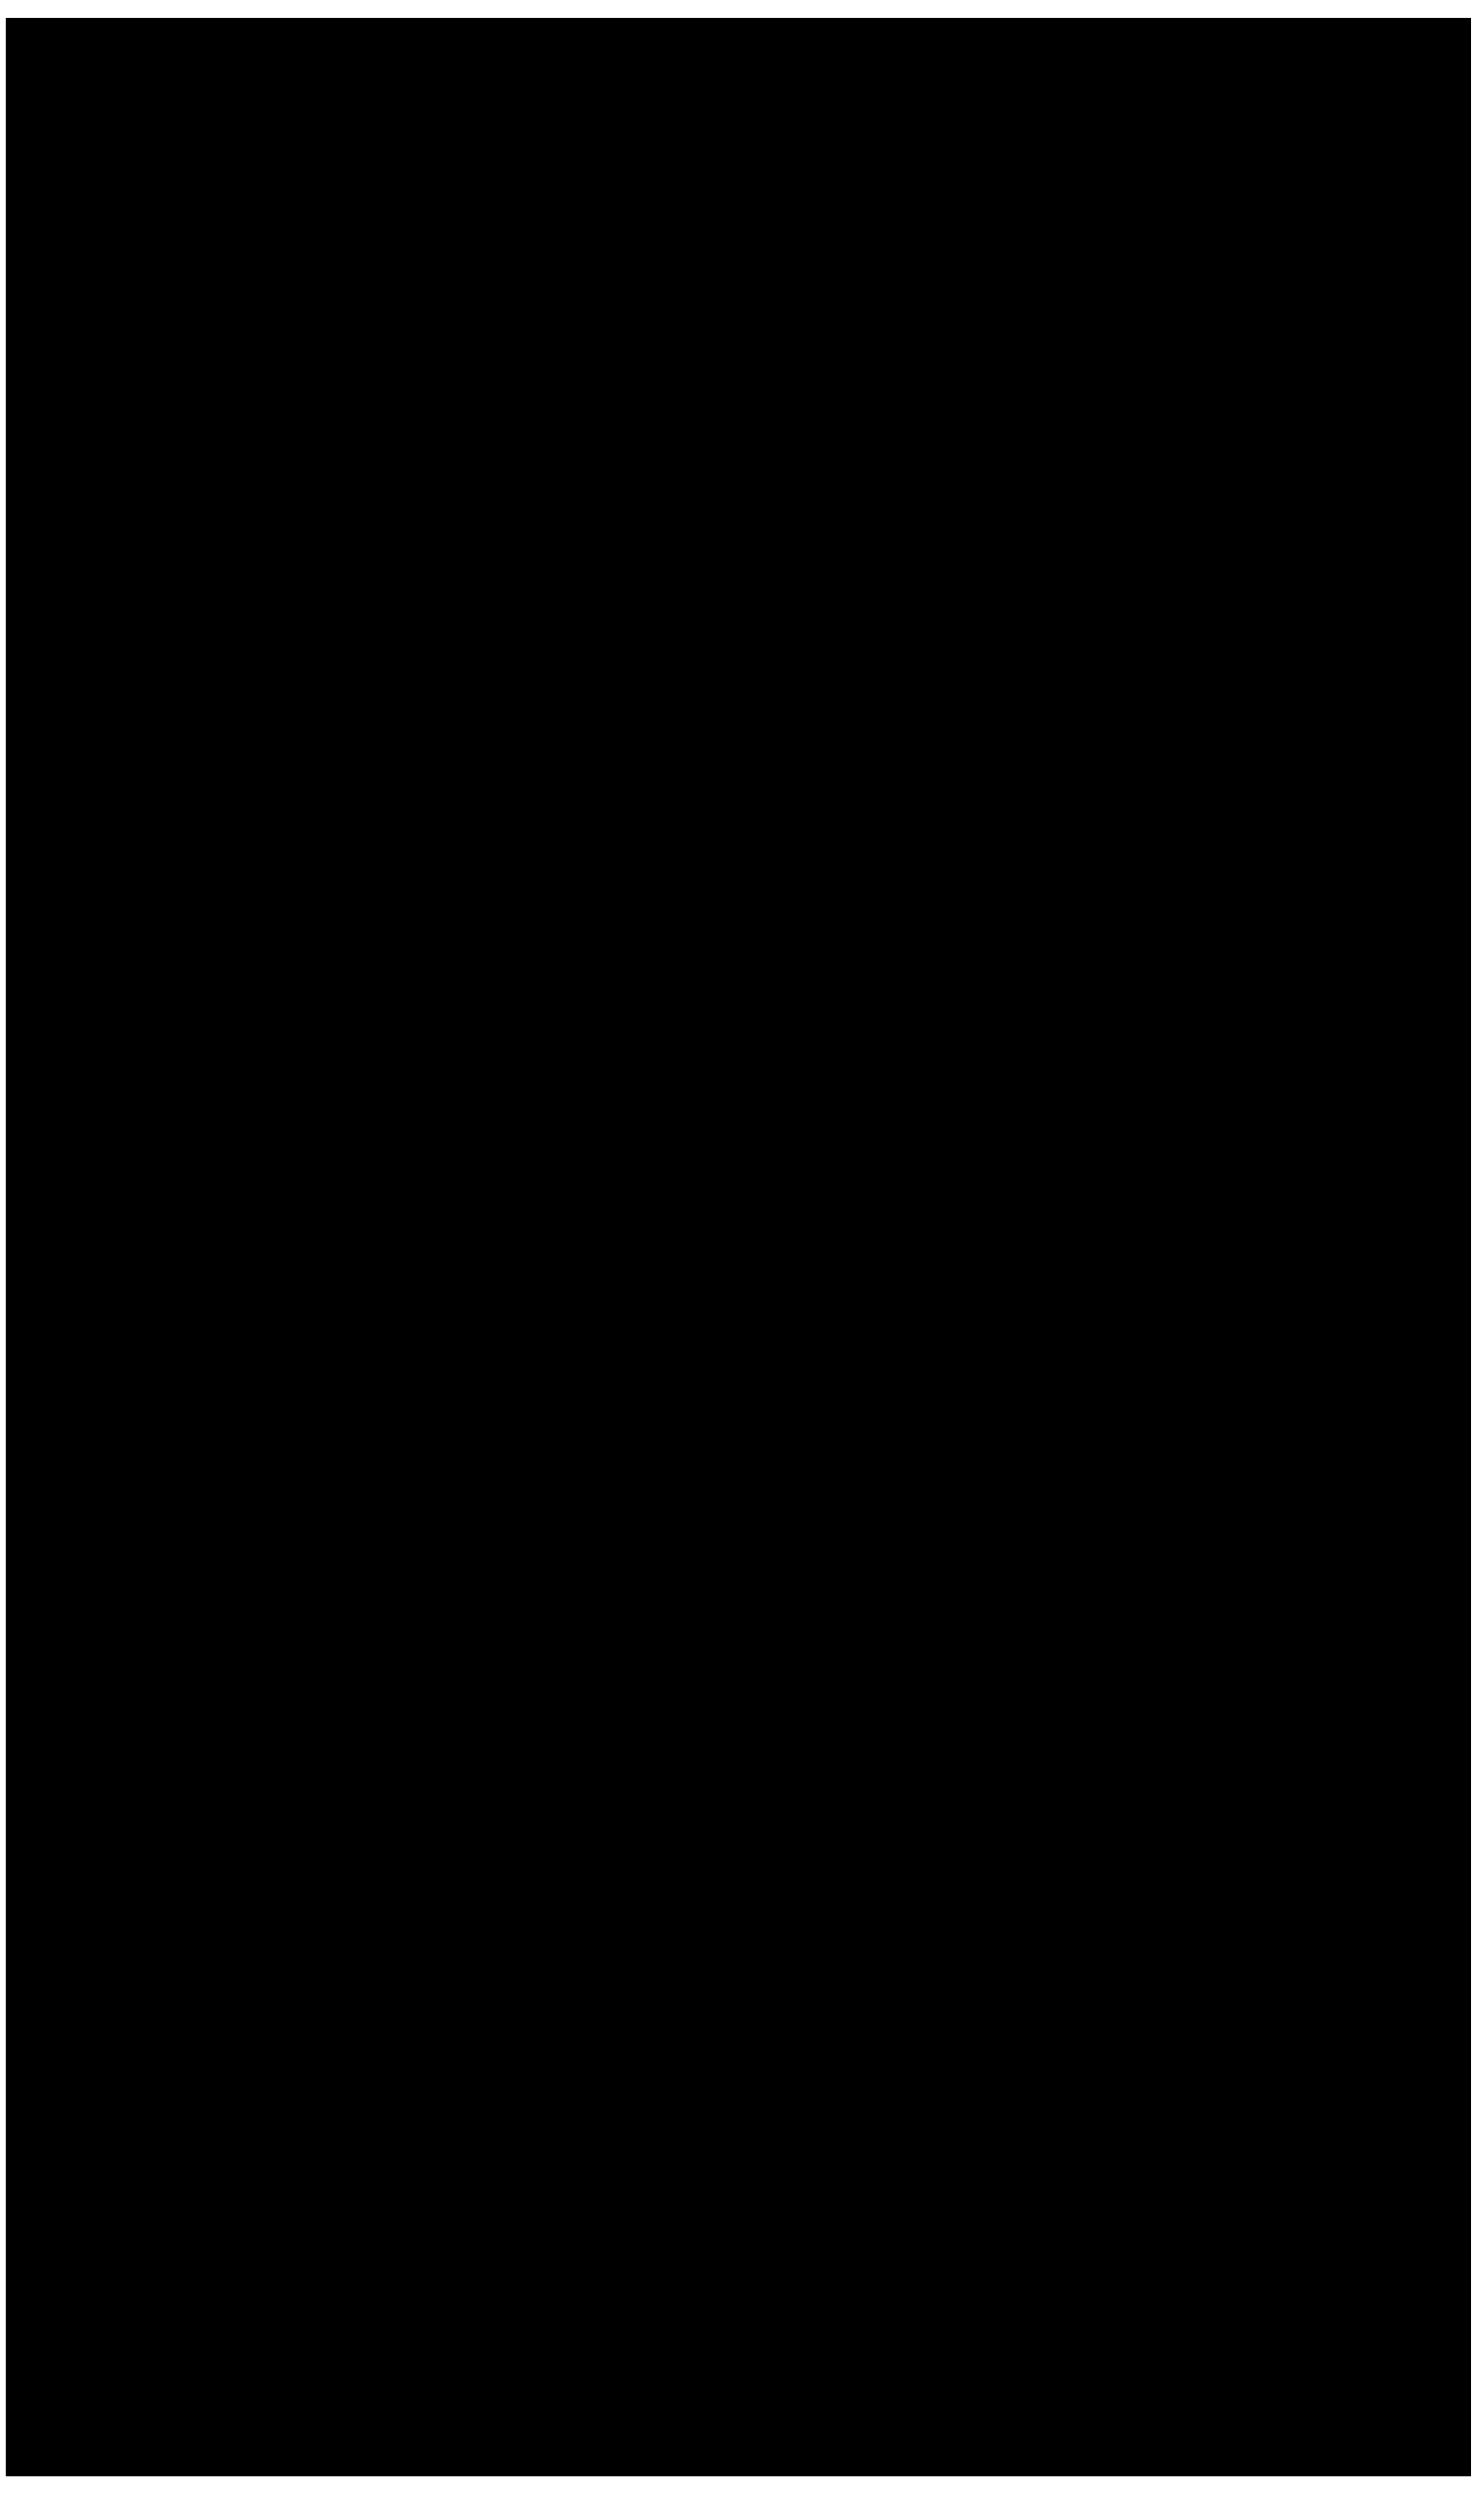
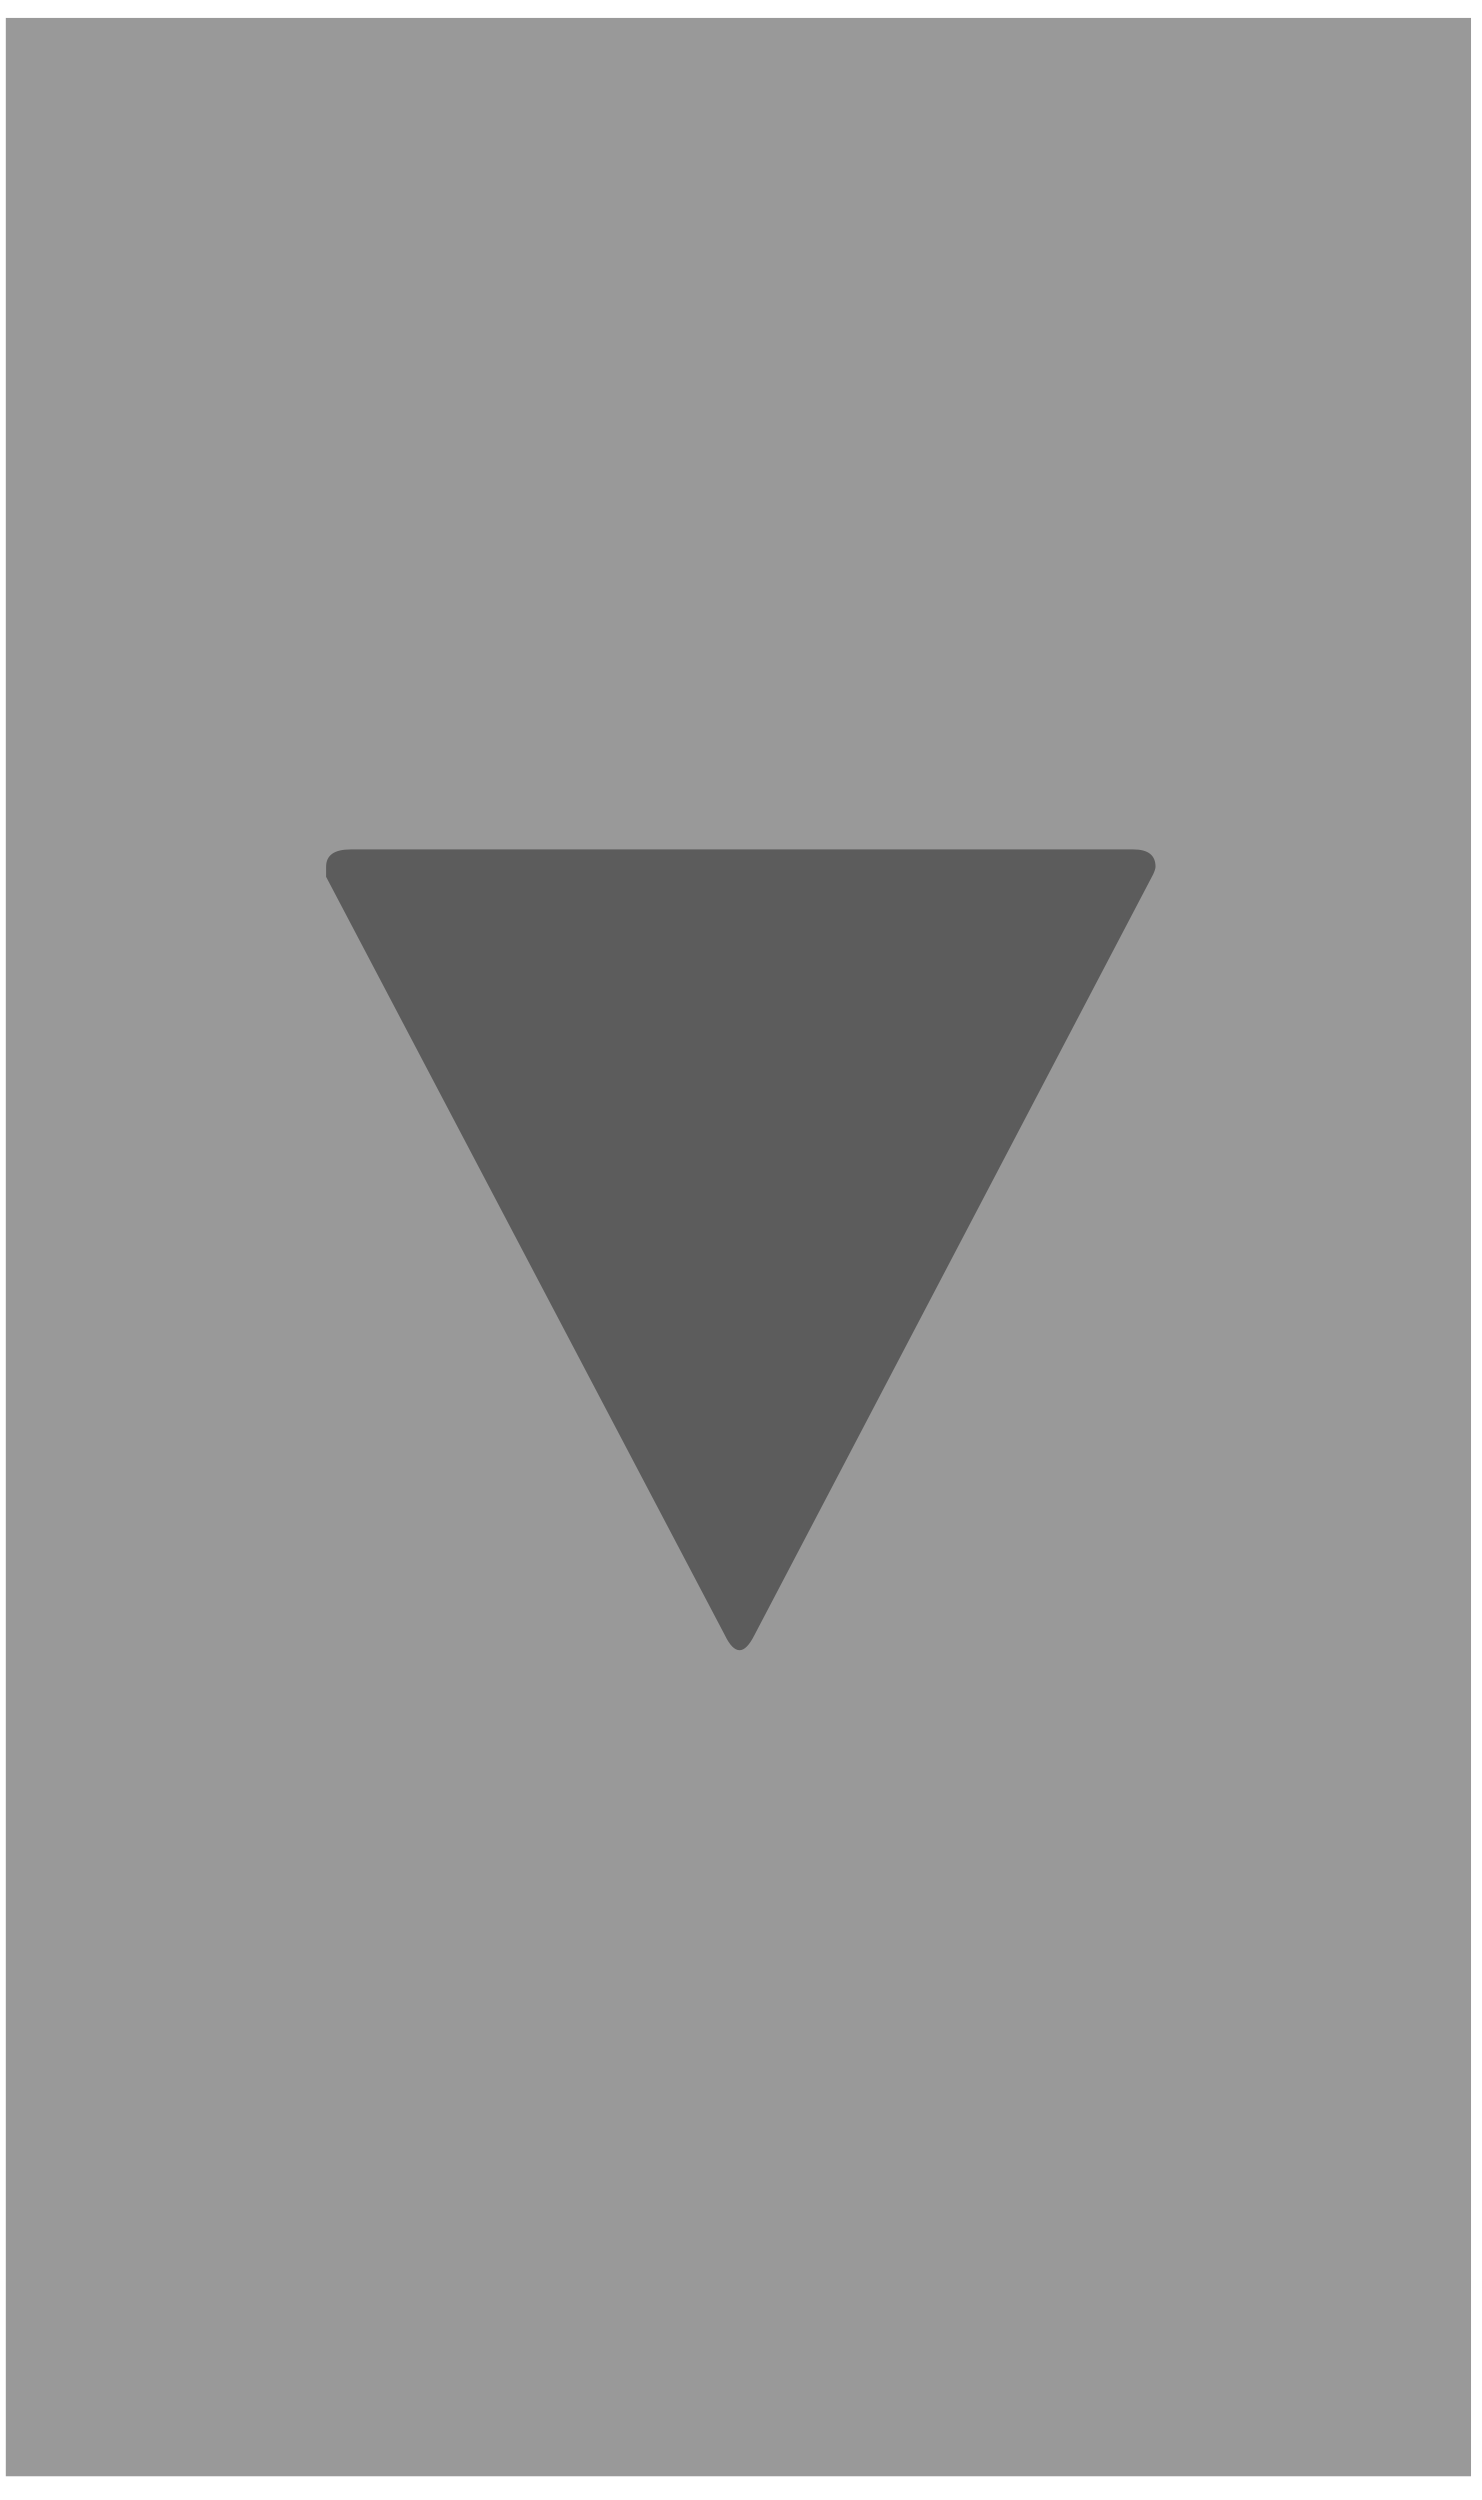
<svg xmlns="http://www.w3.org/2000/svg" width="16" height="_CBOXH_" viewBox="0 0 4.233 7.144" version="1.1" id="svg8">
  <defs id="defs2" />
  <g id="layer1" transform="translate(131.6976,-125.7038)">
-     <rect style="opacity:1;fill:_GCD_;fill-opacity:1;stroke:_BORD_;stroke-width:0.113;stroke-miterlimit:4;stroke-dasharray:none;stroke-opacity:1" id="rect819" width="4.187" height="7.025" x="-131.681" y="125.755" />
-     <g aria-label="⏷" transform="matrix(1.136221,0,0,1.151657,19.22908,-20.4891)" style="font-style:normal;font-weight:normal;font-size:2.902px;line-height:1.25;font-family:sans-serif;letter-spacing:0px;word-spacing:0px;fill:_GCARRD_;fill-opacity:1;stroke:none;stroke-width:0.073" id="text817">
-       <path d="m -129.982,129.049 q 0.056,0 0.056,0.043 0,0.006 -0.006,0.019 l -1.003,1.888 q -0.019,0.037 -0.037,0.037 -0.019,0 -0.037,-0.037 l -1.003,-1.882 q 0,-0.012 0,-0.025 0,-0.043 0.062,-0.043 z" style="font-size:6.191px;fill:_GCARRD_;fill-opacity:1;stroke-width:0.073" id="path4706" />
+     <rect style="opacity:1;fill:_GCD_;fill-opacity:0.4;stroke:_BORD_;stroke-width:0.113;stroke-miterlimit:4;stroke-dasharray:none;stroke-opacity:0.7" id="rect819" width="4.187" height="7.025" x="-131.681" y="125.755" />
+     <g aria-label="⏷" transform="matrix(1.136221,0,0,1.151657,19.22908,-20.4891)" style="font-style:normal;font-weight:normal;font-size:2.902px;line-height:1.25;font-family:sans-serif;letter-spacing:0px;word-spacing:0px;fill:_GCARRD_;fill-opacity:0.4;stroke:none;stroke-width:0.073" id="text817">
+       <path d="m -129.982,129.049 q 0.056,0 0.056,0.043 0,0.006 -0.006,0.019 l -1.003,1.888 q -0.019,0.037 -0.037,0.037 -0.019,0 -0.037,-0.037 l -1.003,-1.882 q 0,-0.012 0,-0.025 0,-0.043 0.062,-0.043 z" style="font-size:6.191px;fill:_GCARRD_;fill-opacity:0.4;stroke-width:0.073" id="path4706" />
    </g>
  </g>
</svg>
